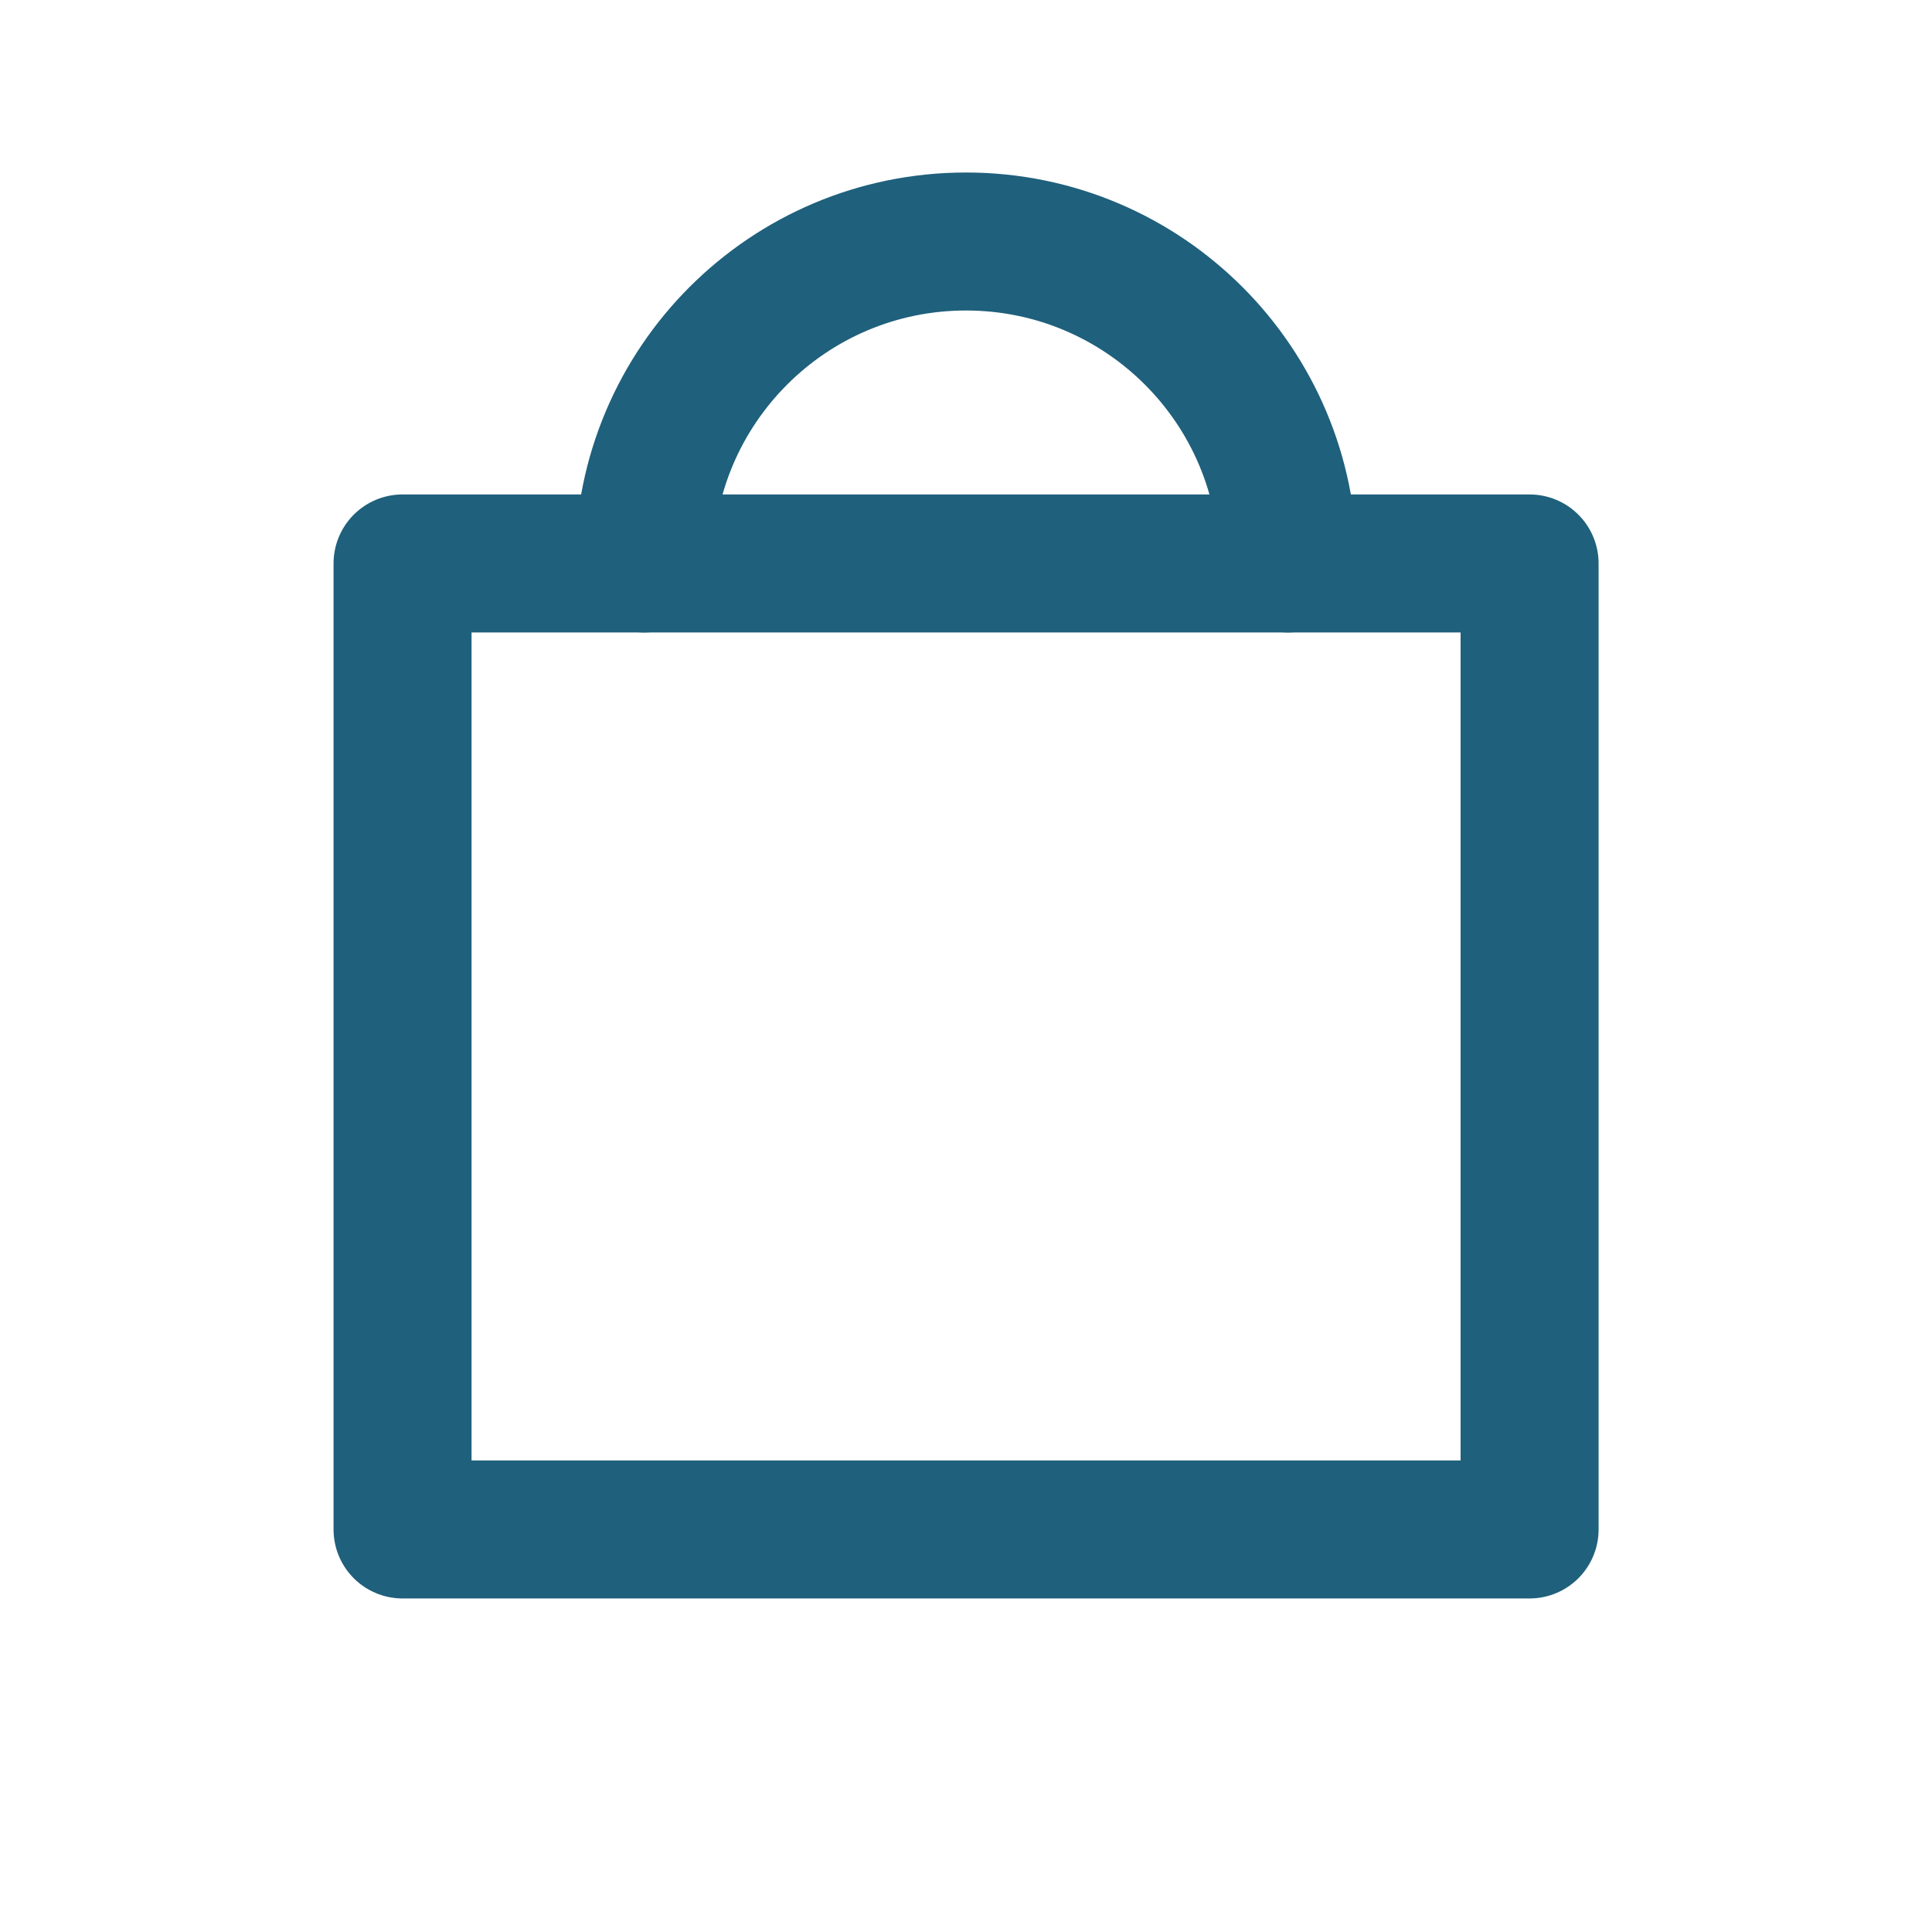
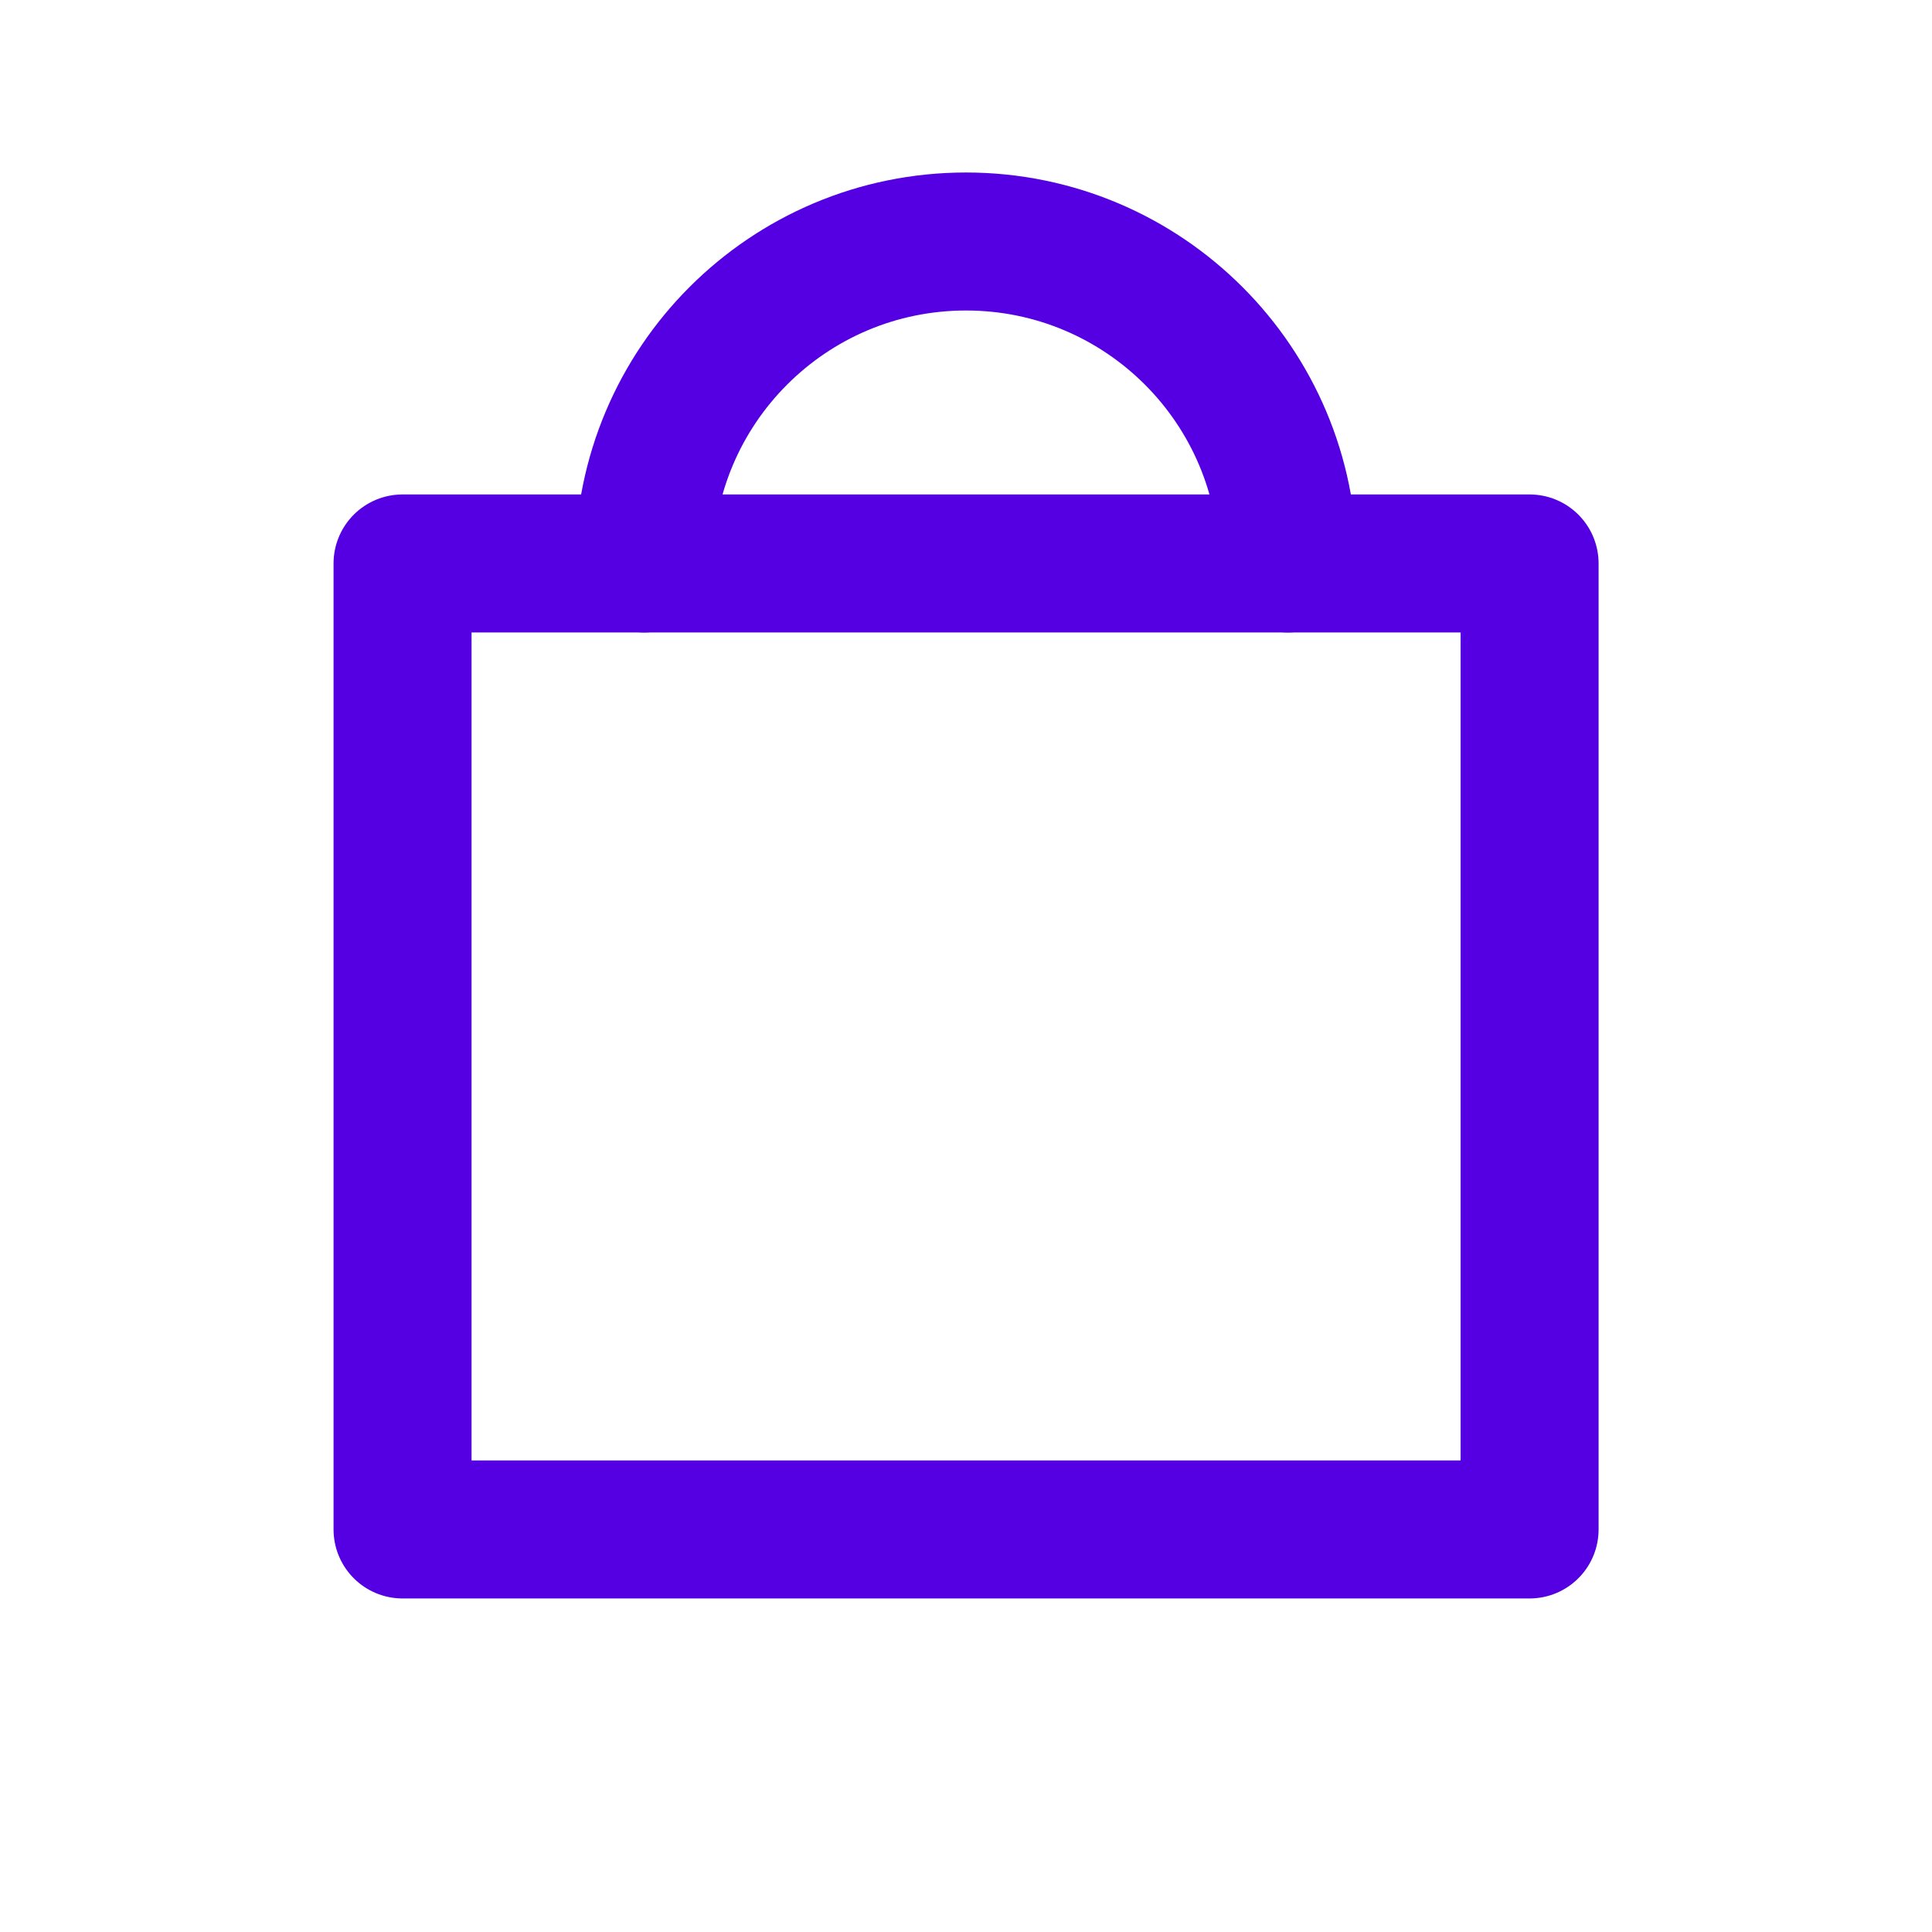
<svg xmlns="http://www.w3.org/2000/svg" width="14" height="14" viewBox="0 0 14 14" fill="none">
-   <rect x="2.917" y="4.083" width="8.167" height="7" stroke="#1F607C" stroke-linecap="round" stroke-linejoin="round" />
-   <path d="M4.667 4.083C4.667 2.795 5.711 1.75 7 1.75C8.289 1.75 9.333 2.795 9.333 4.083" stroke="#1F607C" stroke-linecap="round" stroke-linejoin="round" />
+   <rect x="2.917" y="4.083" width="8.167" height="7" stroke="#5400E2" stroke-linecap="round" stroke-linejoin="round" />
+   <path d="M4.667 4.083C4.667 2.795 5.711 1.75 7 1.75C8.289 1.75 9.333 2.795 9.333 4.083" stroke="#5400E2" stroke-linecap="round" stroke-linejoin="round" />
</svg>
